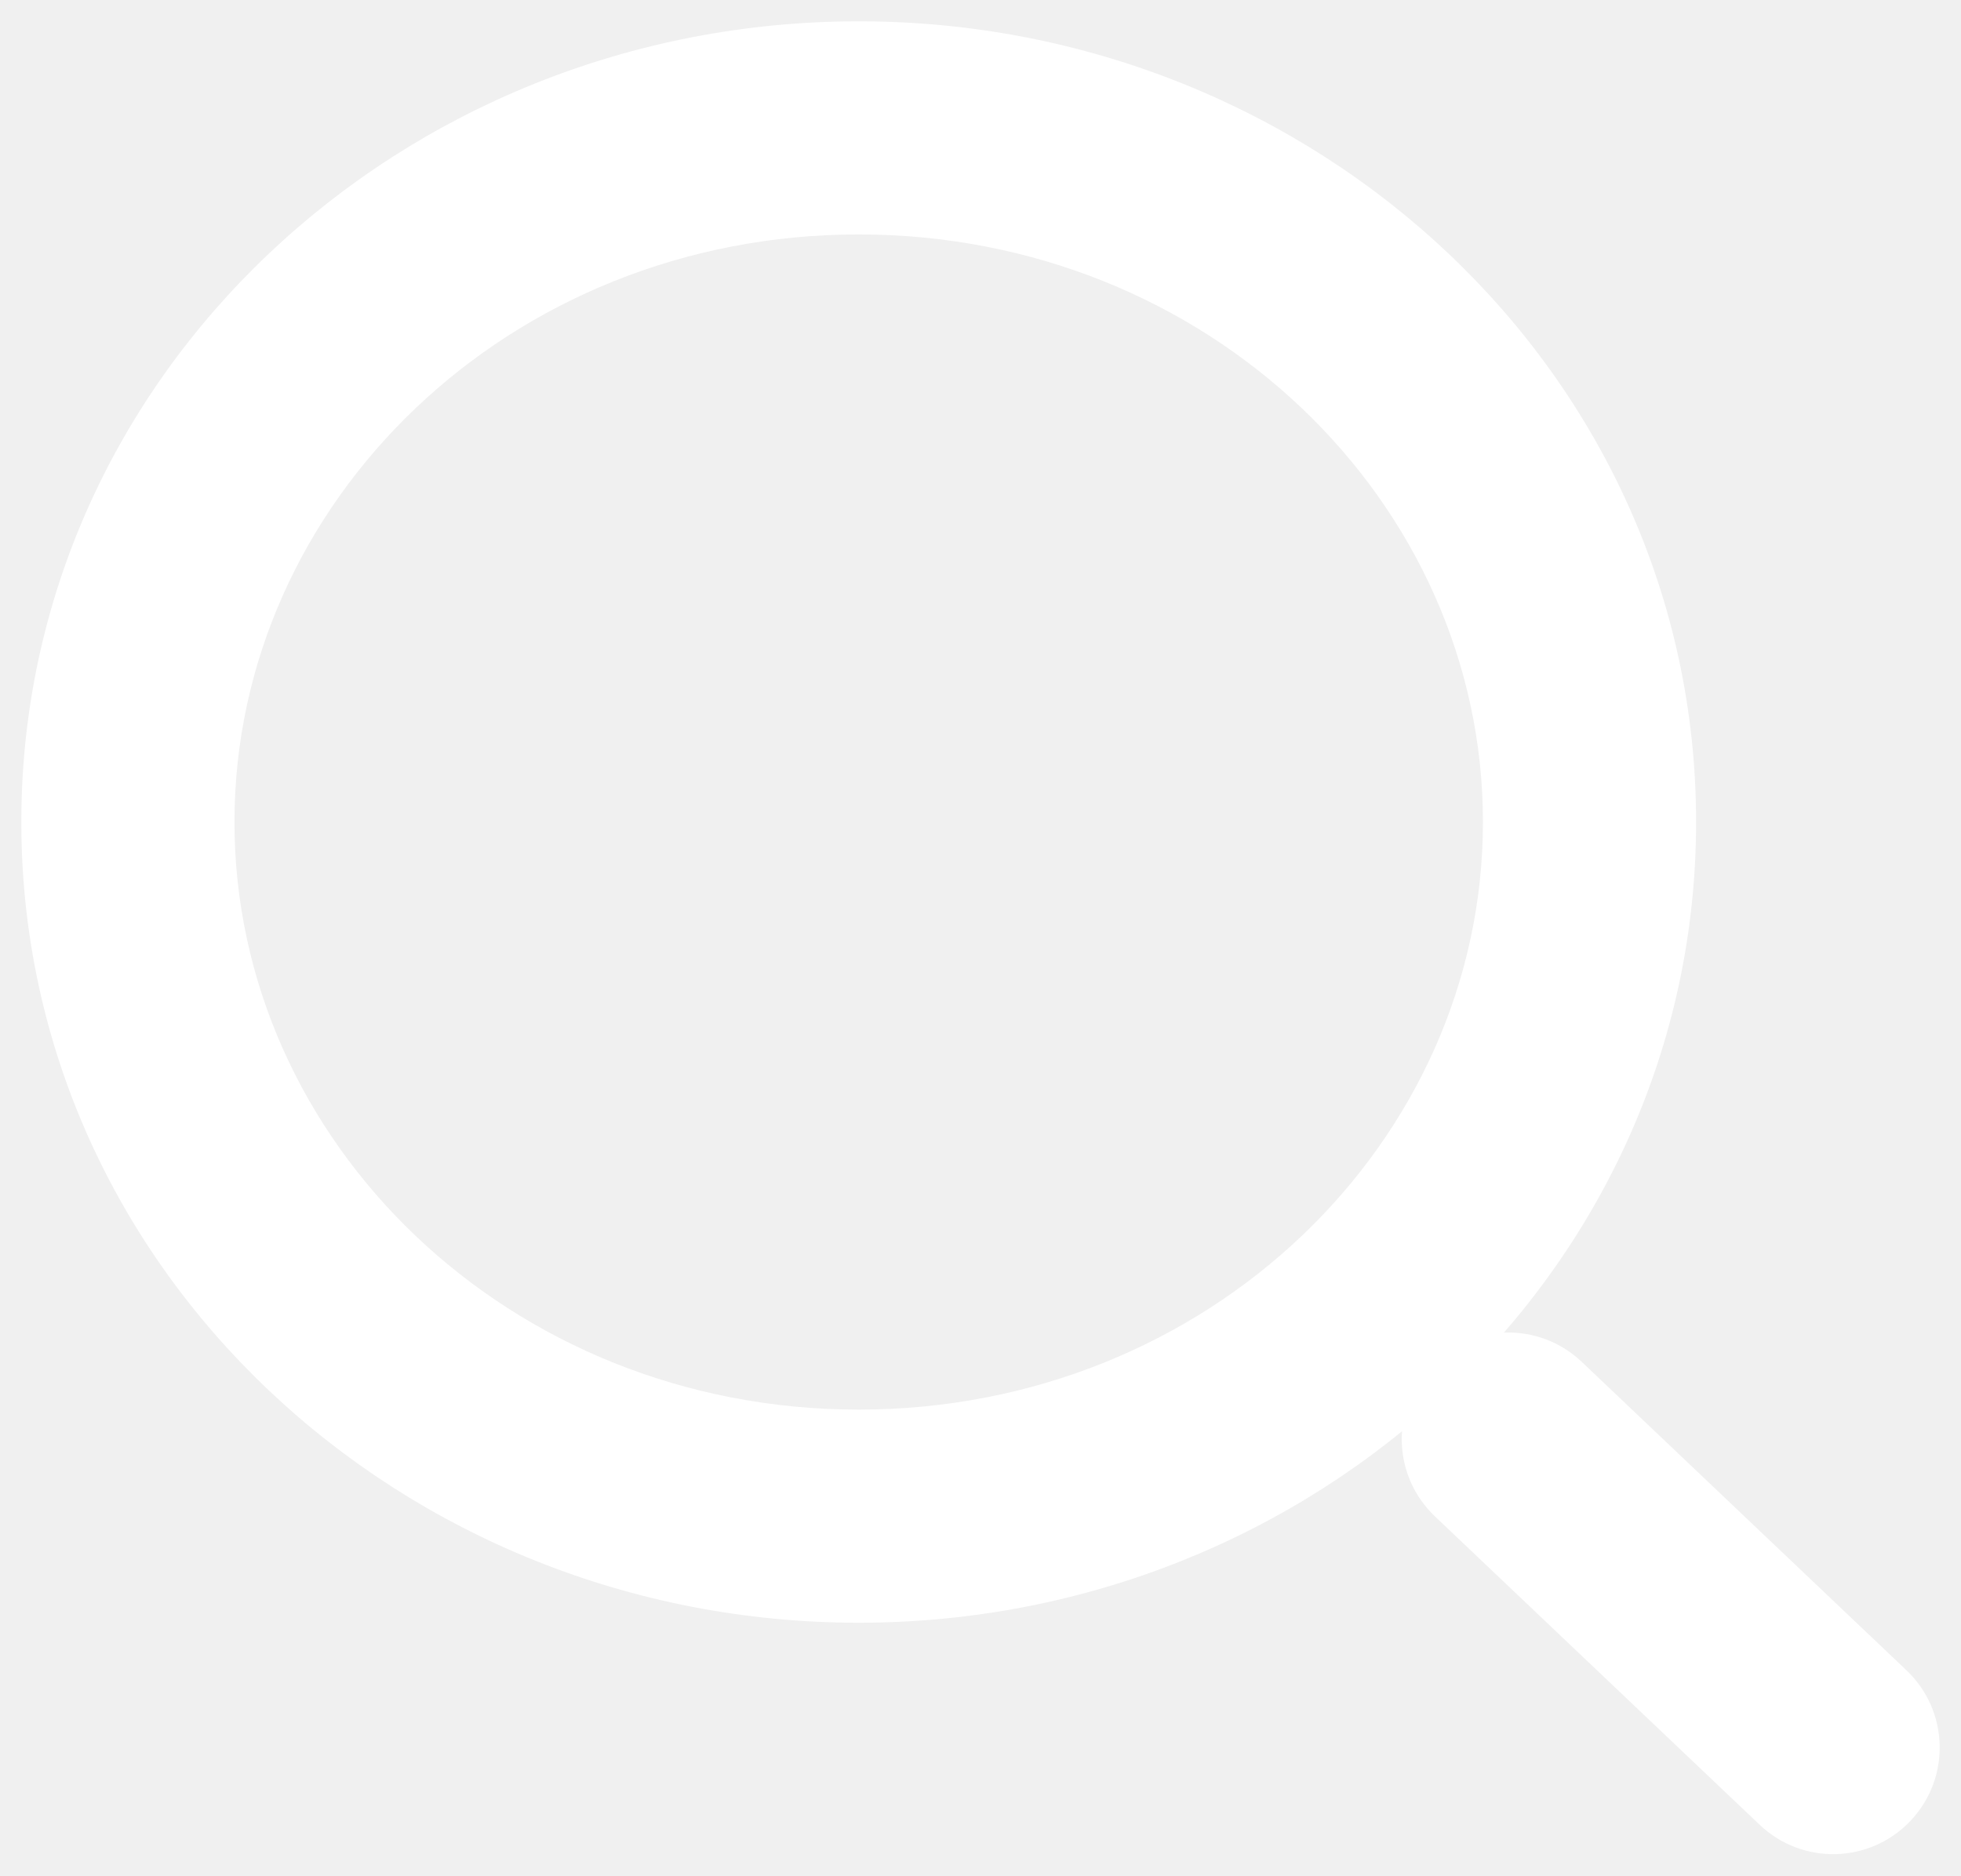
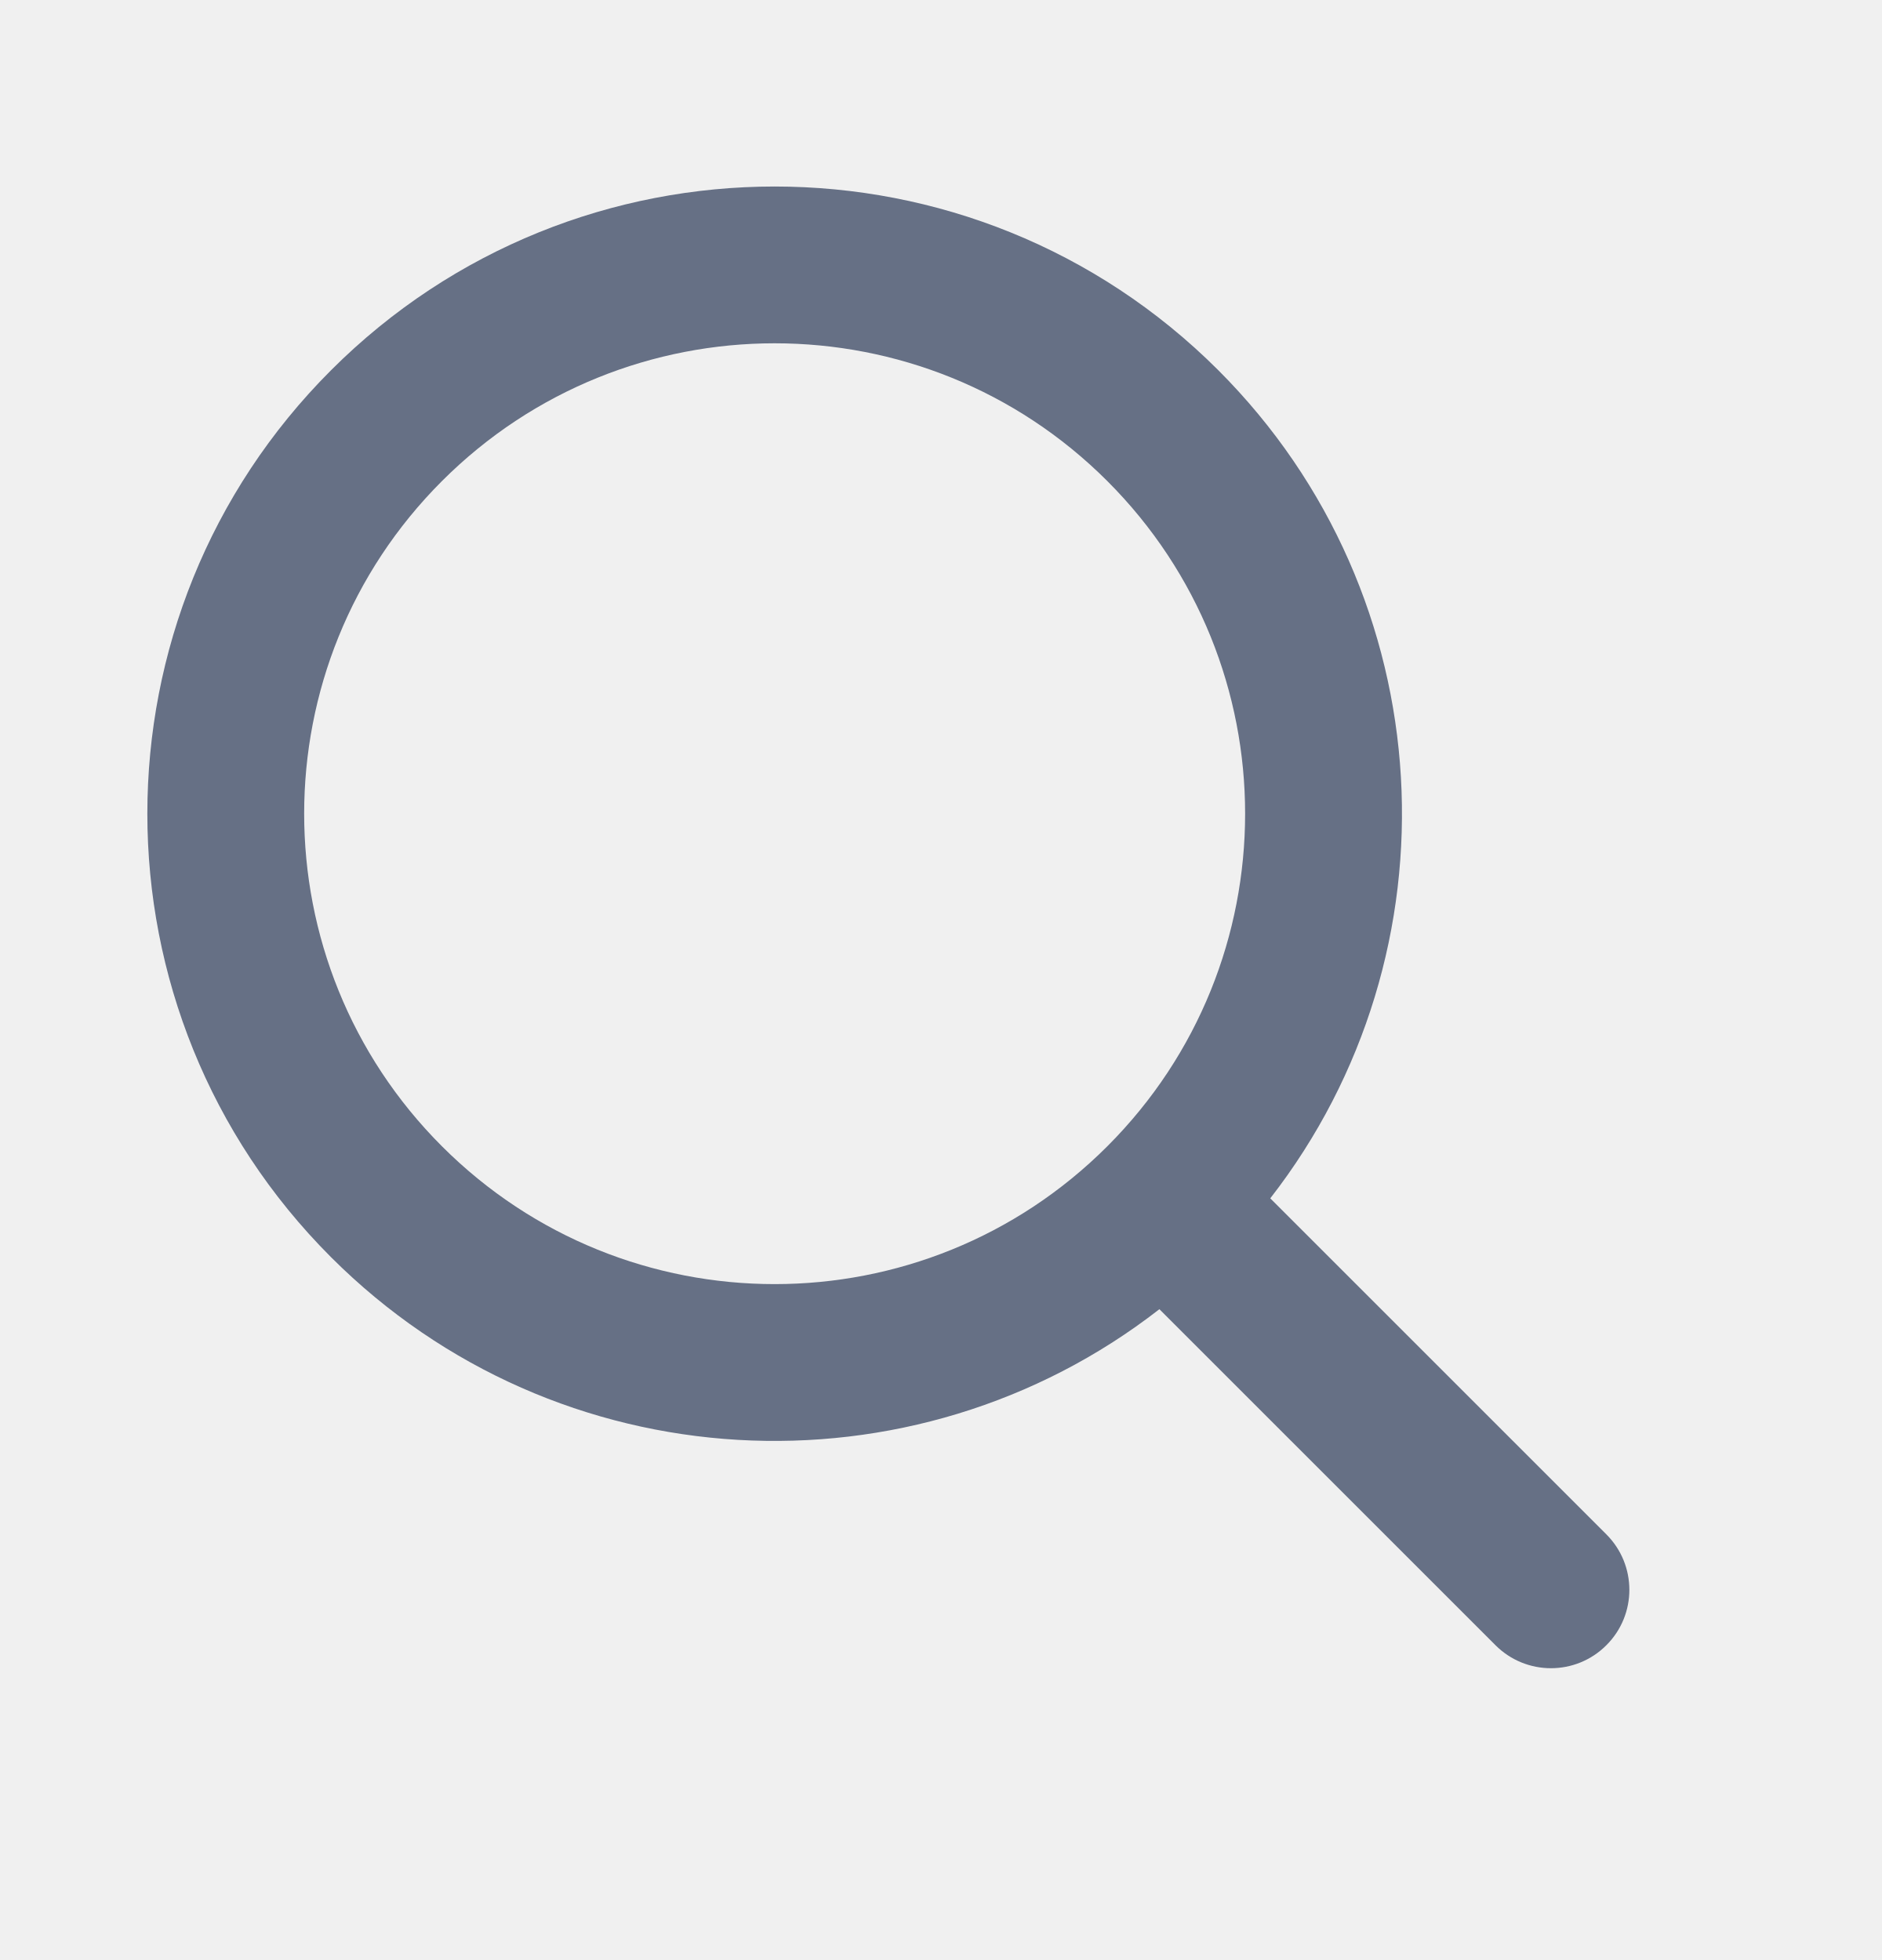
- <svg xmlns="http://www.w3.org/2000/svg" width="46" height="44" viewBox="0 0 46 44" fill="none">
-   <path d="M37.103 31.95C36.102 30.999 34.52 31.039 33.569 32.04C32.618 33.041 32.658 34.623 33.659 35.575L37.103 31.95ZM41.278 42.812C42.279 43.764 43.861 43.723 44.812 42.722C45.764 41.721 45.723 40.139 44.722 39.188L41.278 42.812ZM33.659 35.575L41.278 42.812L44.722 39.188L37.103 31.95L33.659 35.575ZM20.143 33.071C11.934 33.071 5.5 26.78 5.5 19.286H0.5C0.5 29.78 9.417 38.071 20.143 38.071V33.071ZM34.786 19.286C34.786 26.78 28.352 33.071 20.143 33.071V38.071C30.869 38.071 39.786 29.78 39.786 19.286H34.786ZM20.143 5.5C28.352 5.5 34.786 11.791 34.786 19.286H39.786C39.786 8.791 30.869 0.5 20.143 0.5V5.5ZM20.143 0.5C9.417 0.5 0.5 8.791 0.5 19.286H5.5C5.5 11.791 11.934 5.5 20.143 5.5V0.5Z" fill="white" />
+ <svg xmlns="http://www.w3.org/2000/svg" width="24" height="25" viewBox="0 0 24 25" fill="none">
+   <path fill-rule="evenodd" clip-rule="evenodd" d="M14.785 16.699C11.646 19.142 7.107 18.921 4.222 16.036C1.098 12.912 1.098 7.846 4.222 4.722C7.346 1.598 12.411 1.598 15.536 4.722C18.42 7.607 18.641 12.146 16.199 15.285L20.485 19.571C20.876 19.962 20.876 20.595 20.485 20.985C20.095 21.376 19.462 21.376 19.071 20.985L14.785 16.699ZM5.636 14.621C7.979 16.965 11.778 16.965 14.121 14.621C16.464 12.278 16.464 8.479 14.121 6.136C11.778 3.793 7.979 3.793 5.636 6.136C3.293 8.479 3.293 12.278 5.636 14.621Z" fill="#667085" />
</svg>
